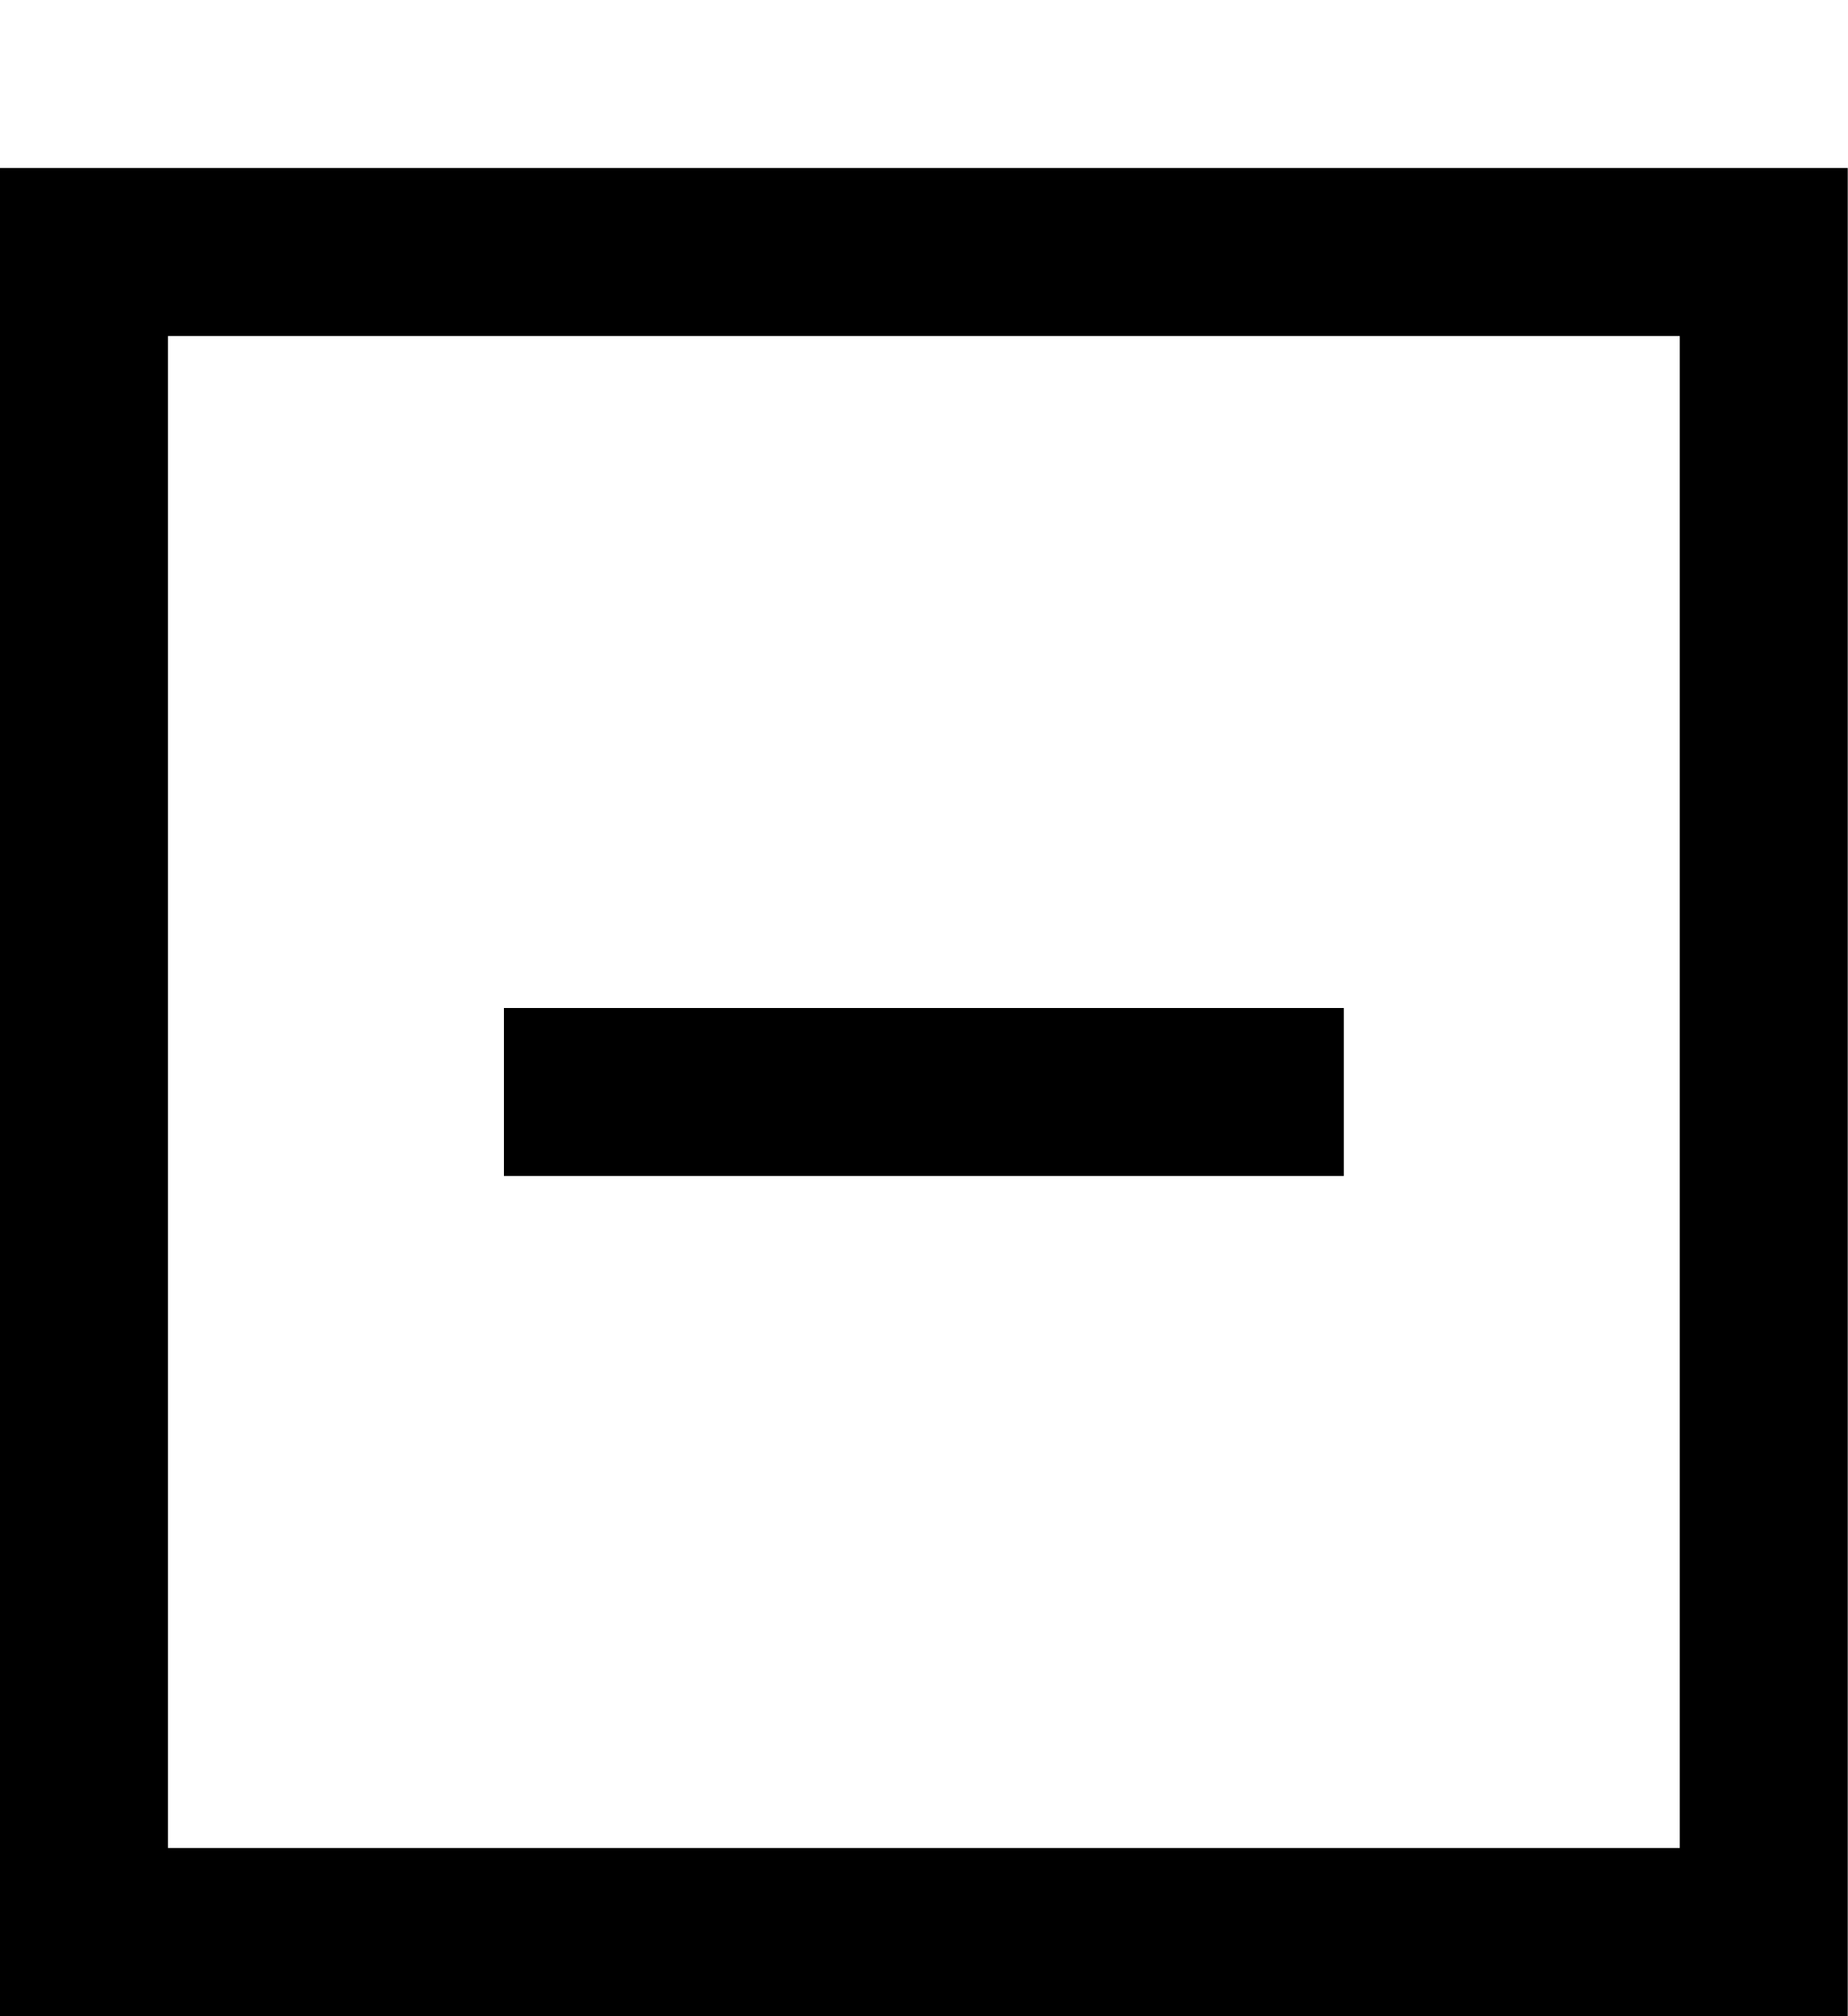
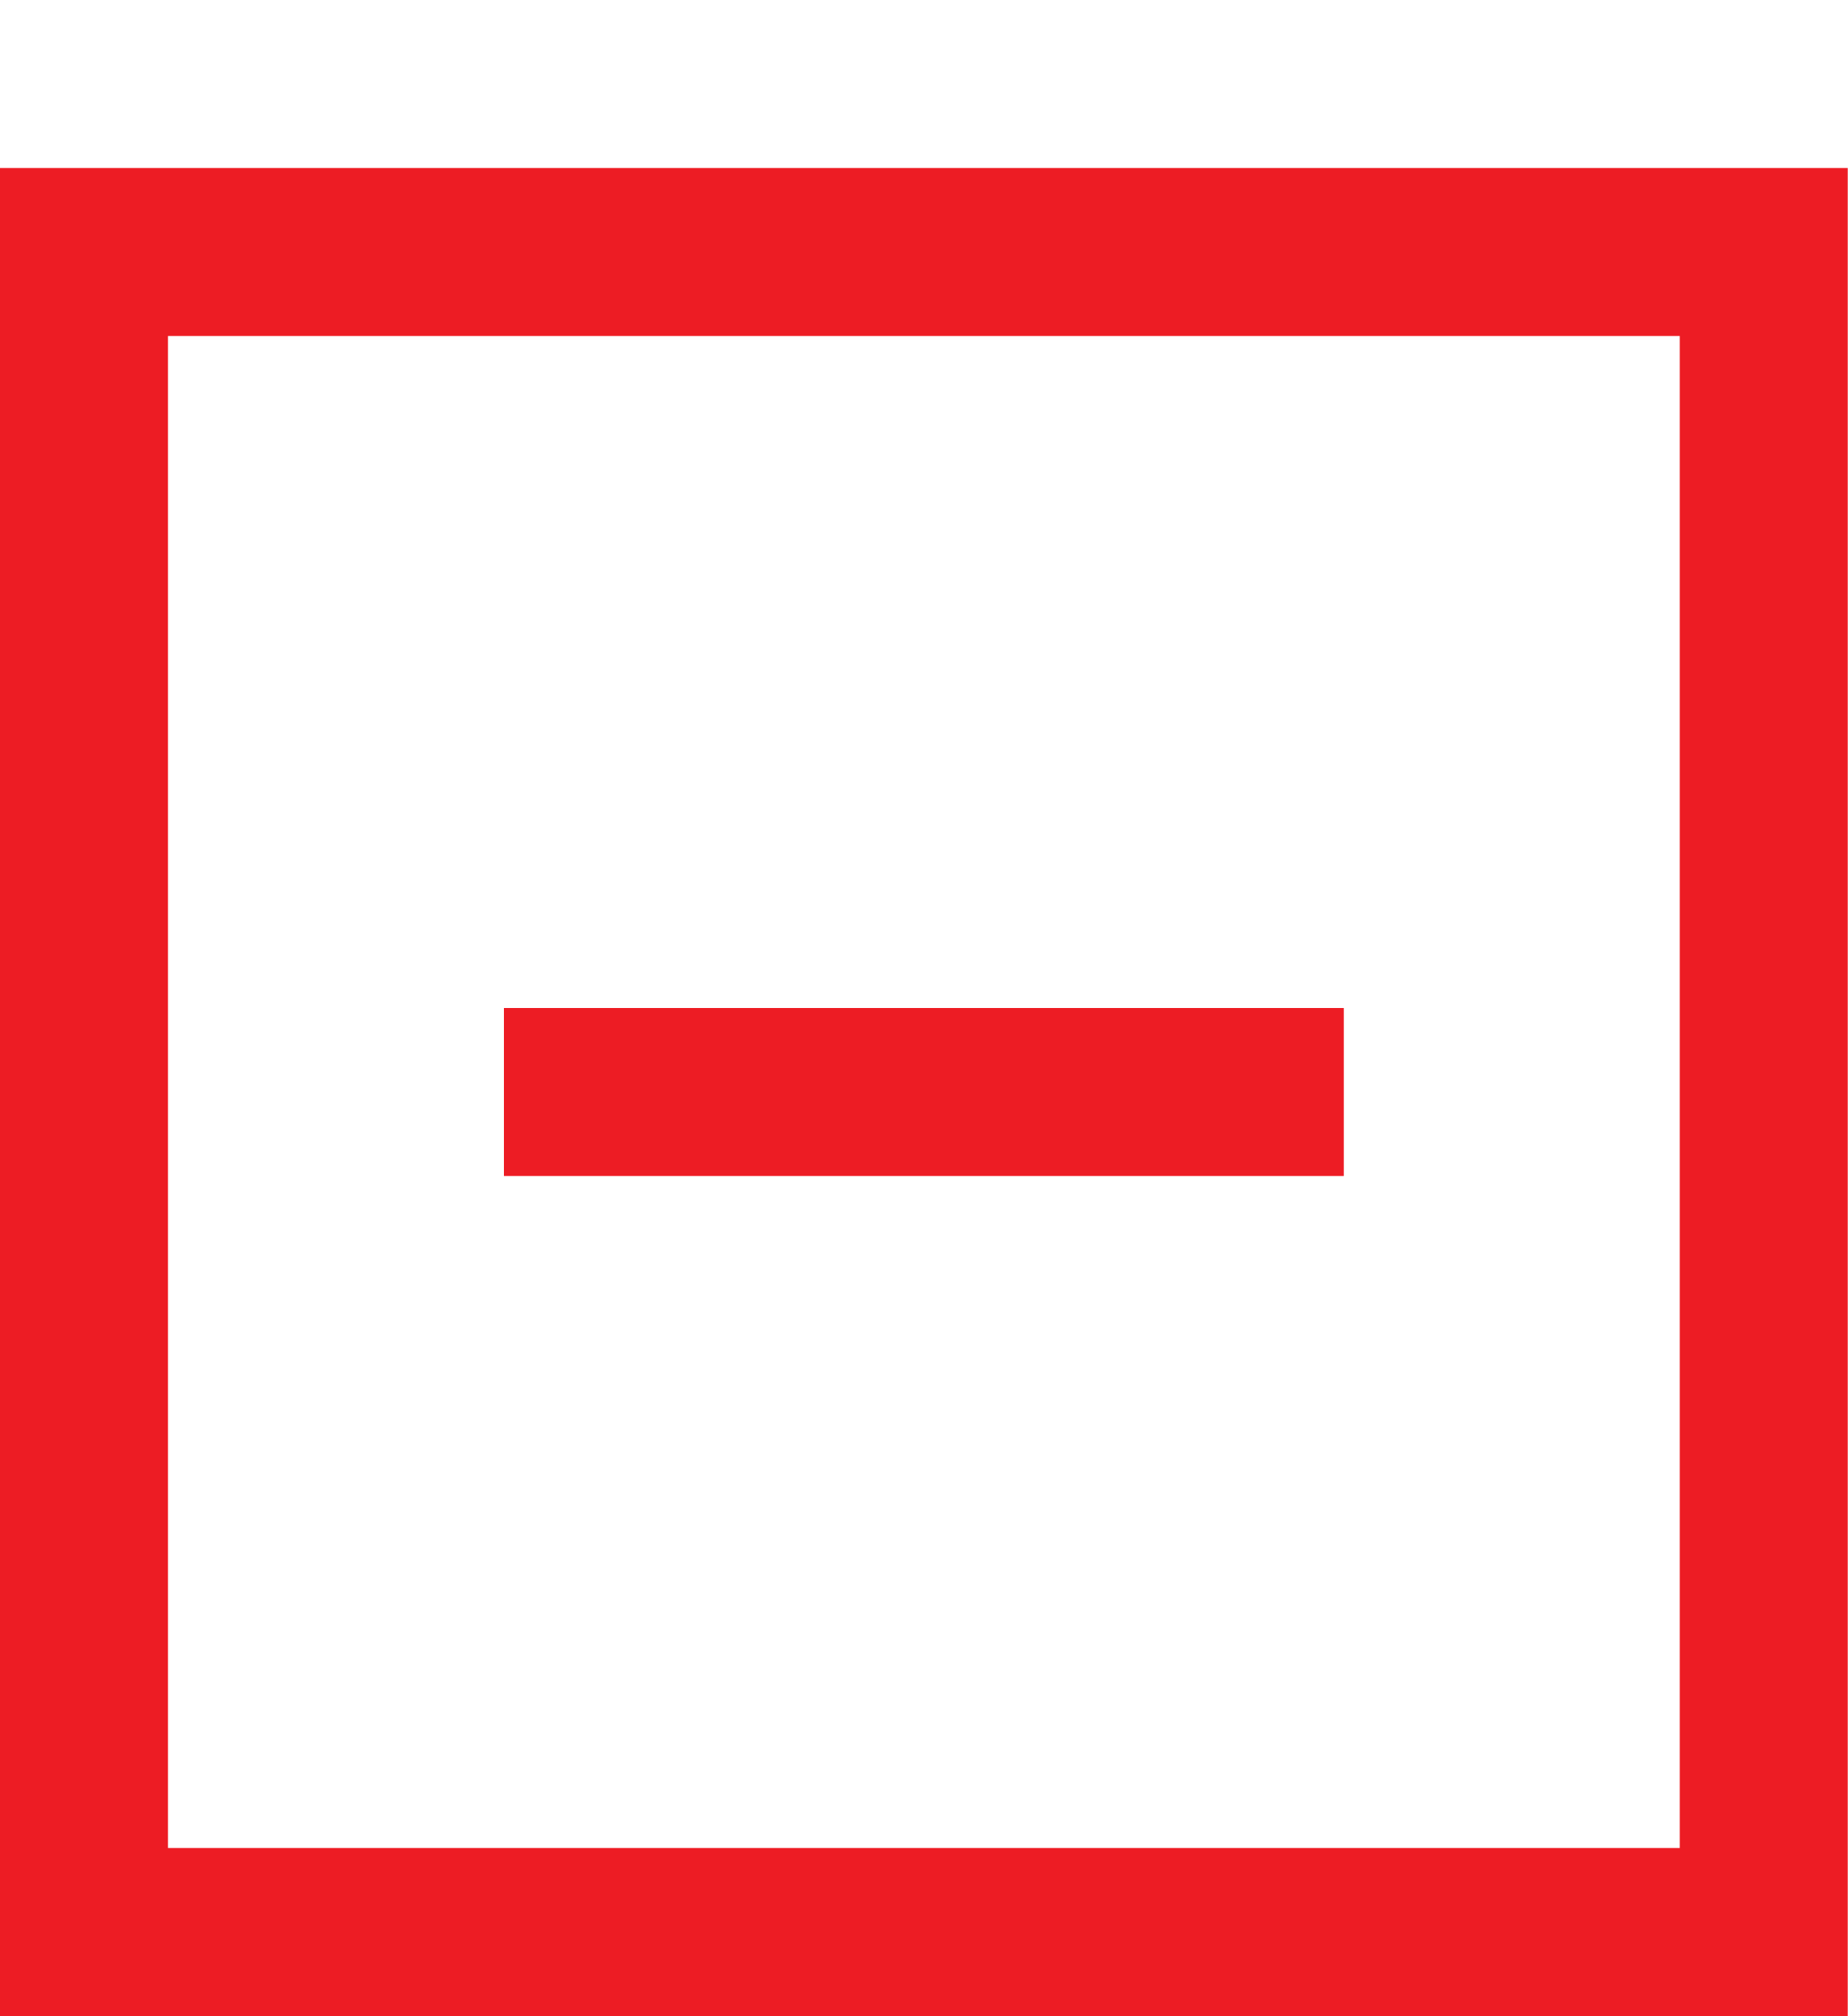
- <svg xmlns="http://www.w3.org/2000/svg" version="1.1" x="0px" y="0px" viewBox="0 0 880 960" enable-background="new 0 0 880 960" xml:space="preserve">
-   <g id="row-5">
- </g>
-   <g id="row-4">
- </g>
-   <g id="row-3">
-     <g id="alert">
- 	</g>
-     <g id="expand">
- 	</g>
-     <g id="collapse">
-       <path d="M0,80v880h880V80H0z M800,880H80V160h720V880z M640,560H240v-80h400V560z" />
-     </g>
-     <g id="colections">
- 	</g>
-     <g id="briefcase">
- 	</g>
-     <g id="flag">
- 	</g>
-     <g id="flag-small">
- 	</g>
-     <g id="signpost">
- 	</g>
-     <g id="info-card">
- 	</g>
-     <g id="journal">
- 	</g>
-     <g id="network">
- 	</g>
-     <g id="trash">
- 	</g>
-     <g id="card">
- 	</g>
-     <g id="browser">
- 	</g>
-     <g id="arrows">
- 	</g>
-     <g id="arrow-left-rod">
- 	</g>
-   </g>
-   <g id="row-2">
-     <g id="arrow-right-rod">
- 	</g>
-     <g id="arrow-up-short">
- 	</g>
-     <g id="arrow-down-short">
- 	</g>
-     <g id="heart-full">
- 	</g>
-     <g id="balloon-comments-inline">
- 	</g>
-     <g id="balloon-comments">
- 	</g>
-     <g id="check">
- 	</g>
-     <g id="balloon-topic">
- 	</g>
-     <g id="persons">
- 	</g>
-     <g id="groups">
- 	</g>
-     <g id="building-big">
- 	</g>
-     <g id="person-card-2">
- 	</g>
-     <g id="person-card-3">
- 	</g>
-     <g id="plus">
- 	</g>
-     <g id="arrow-right-long">
- 	</g>
-     <g id="arrow-left-long">
- 	</g>
-   </g>
-   <g id="row-1">
-     <g id="heart-inline">
- 	</g>
-     <g id="close-short">
- 	</g>
-     <g id="hash">
- 	</g>
-     <g id="people">
- 	</g>
-     <g id="building-small">
- 	</g>
-     <g id="person">
- 	</g>
-     <g id="close-long">
- 	</g>
-     <g id="post">
- 	</g>
-     <g id="star">
- 	</g>
-     <g id="heart">
- 	</g>
-     <g id="link">
- 	</g>
-     <g id="camera">
- 	</g>
-     <g id="balloon-text">
- 	</g>
-     <g id="pin">
- 	</g>
-     <g id="clock">
- 	</g>
-   </g>
-   <g id="guides">
- </g>
+ <svg xmlns="http://www.w3.org/2000/svg" version="1.1" id="icon-" x="0px" y="0px" viewBox="0 0 880 960" enable-background="new 0 0 880 960" xml:space="preserve">
+   <path id="collapse_1_" fill="#ED1C24" d="M0,80v880h880V80H0z M800,880H80V160h720V880z M640,560H240v-80h400V560z" />
</svg>
